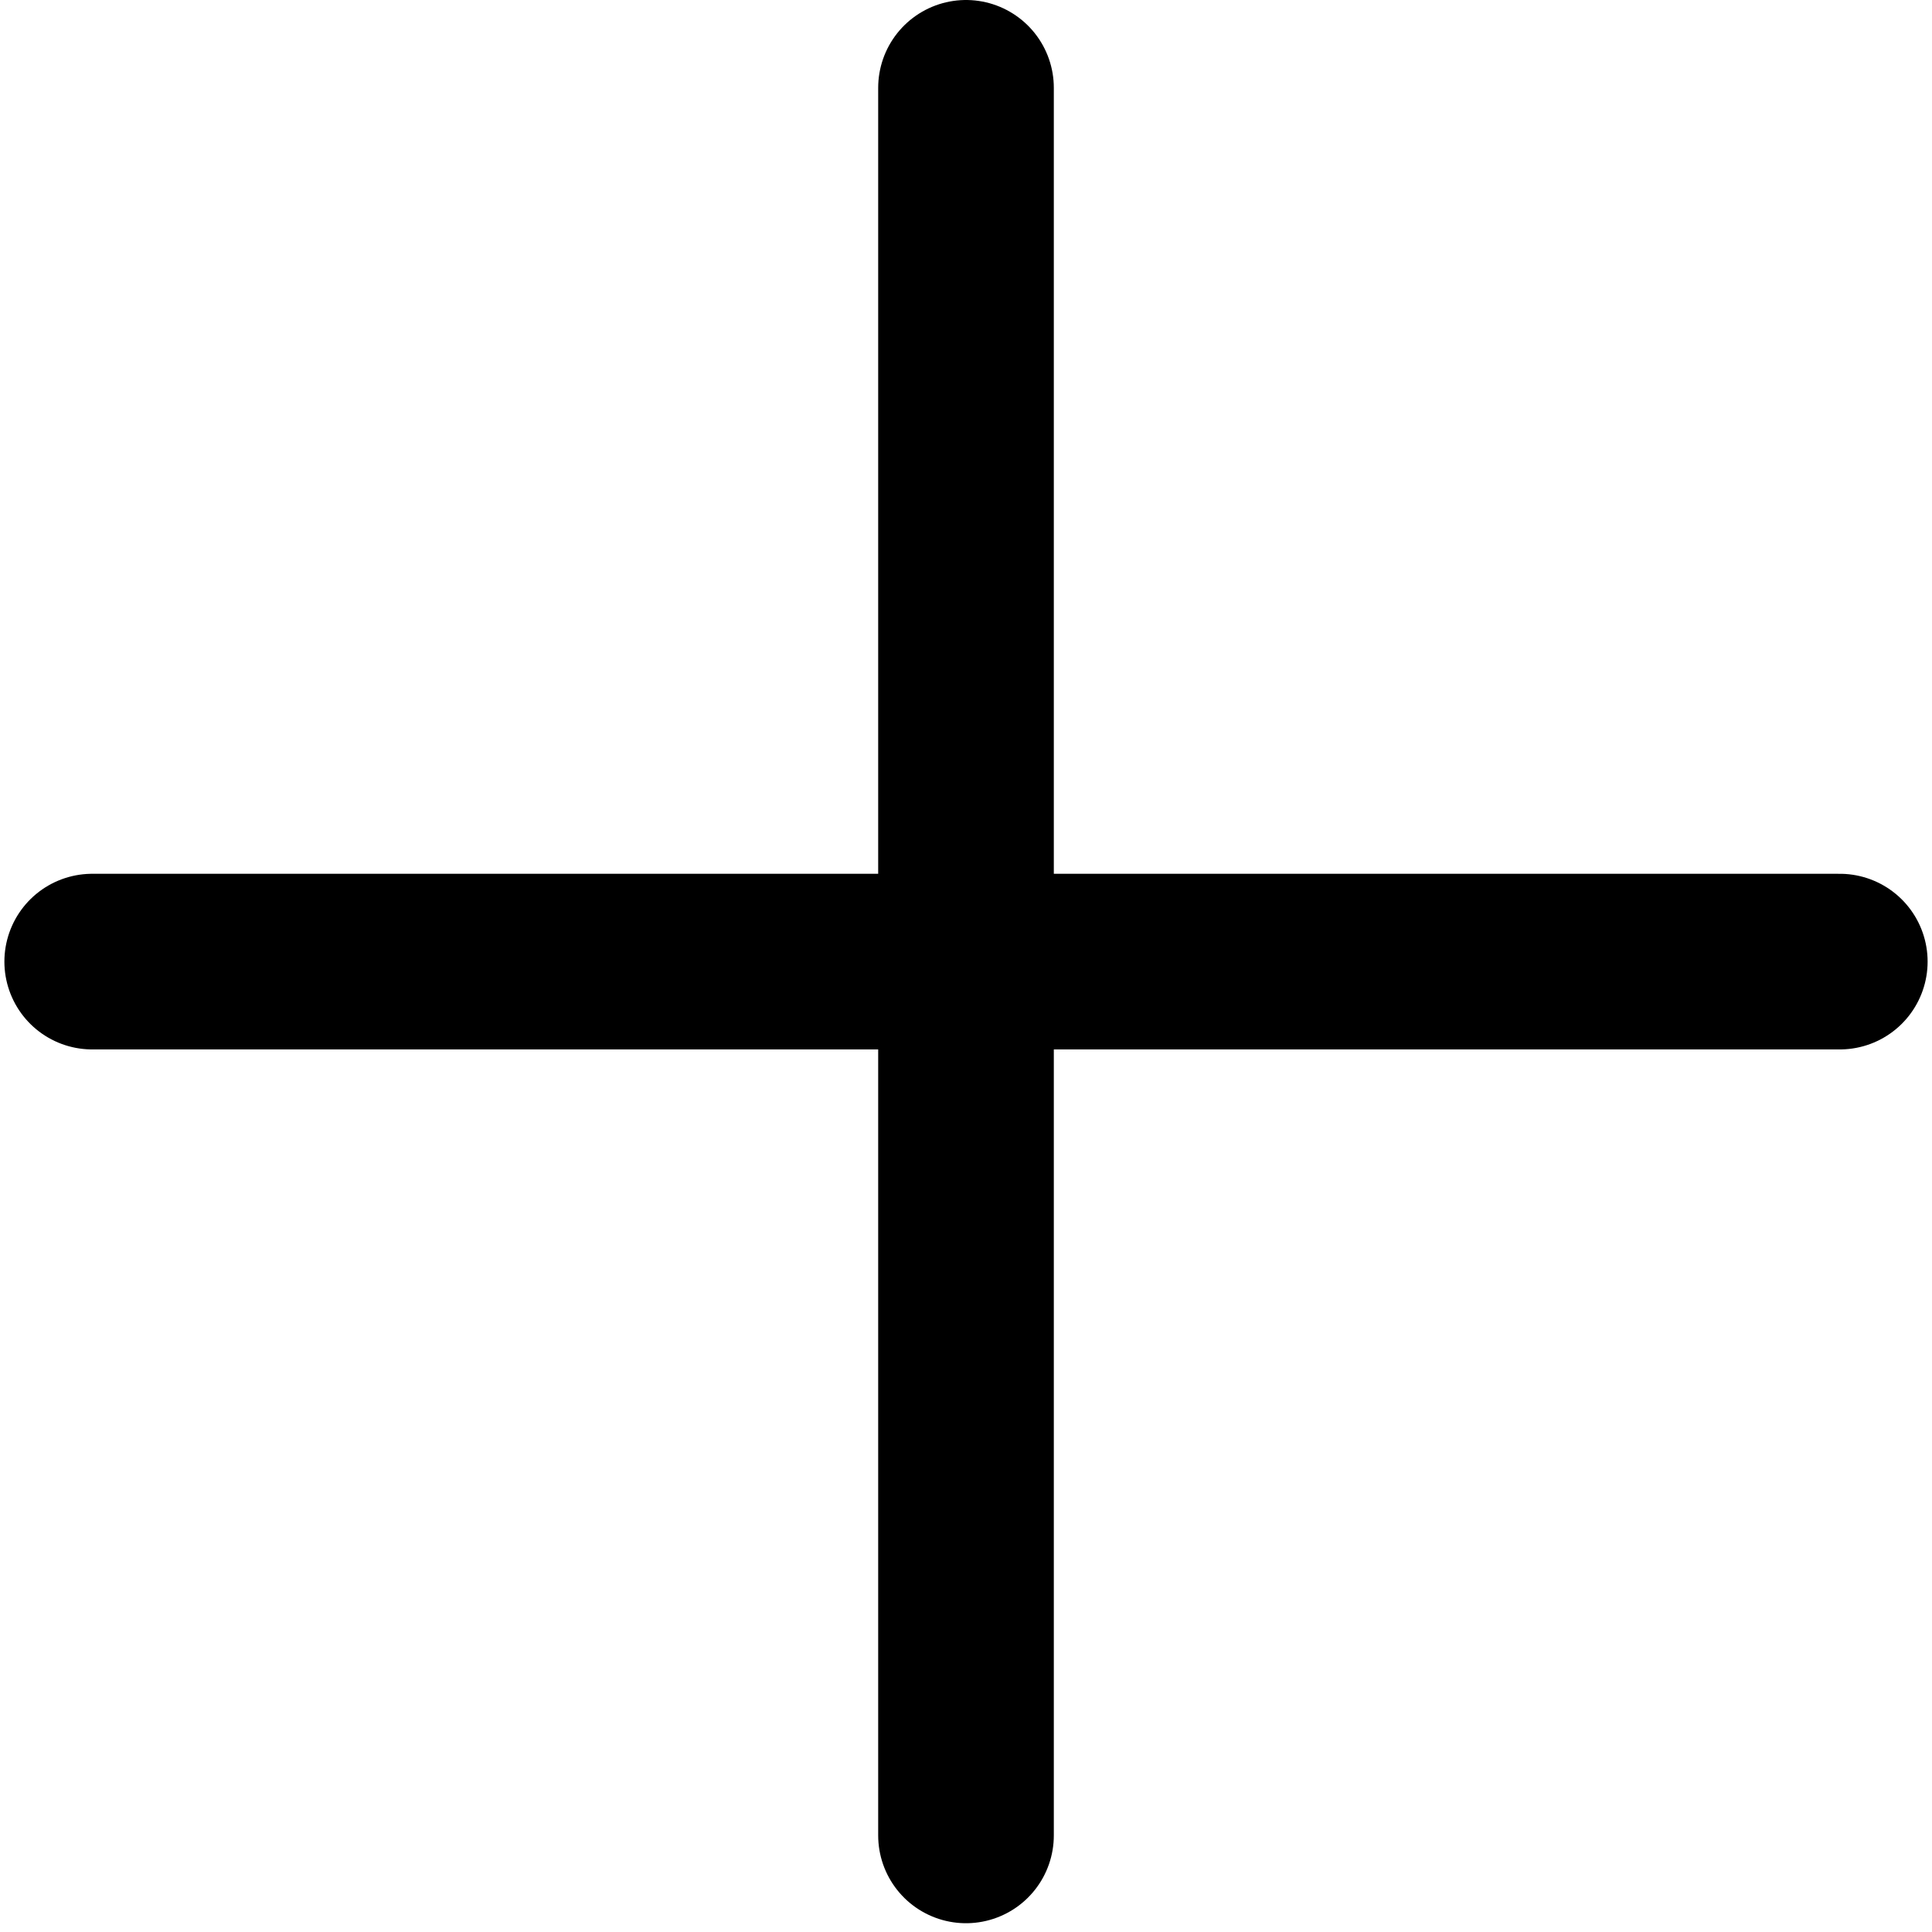
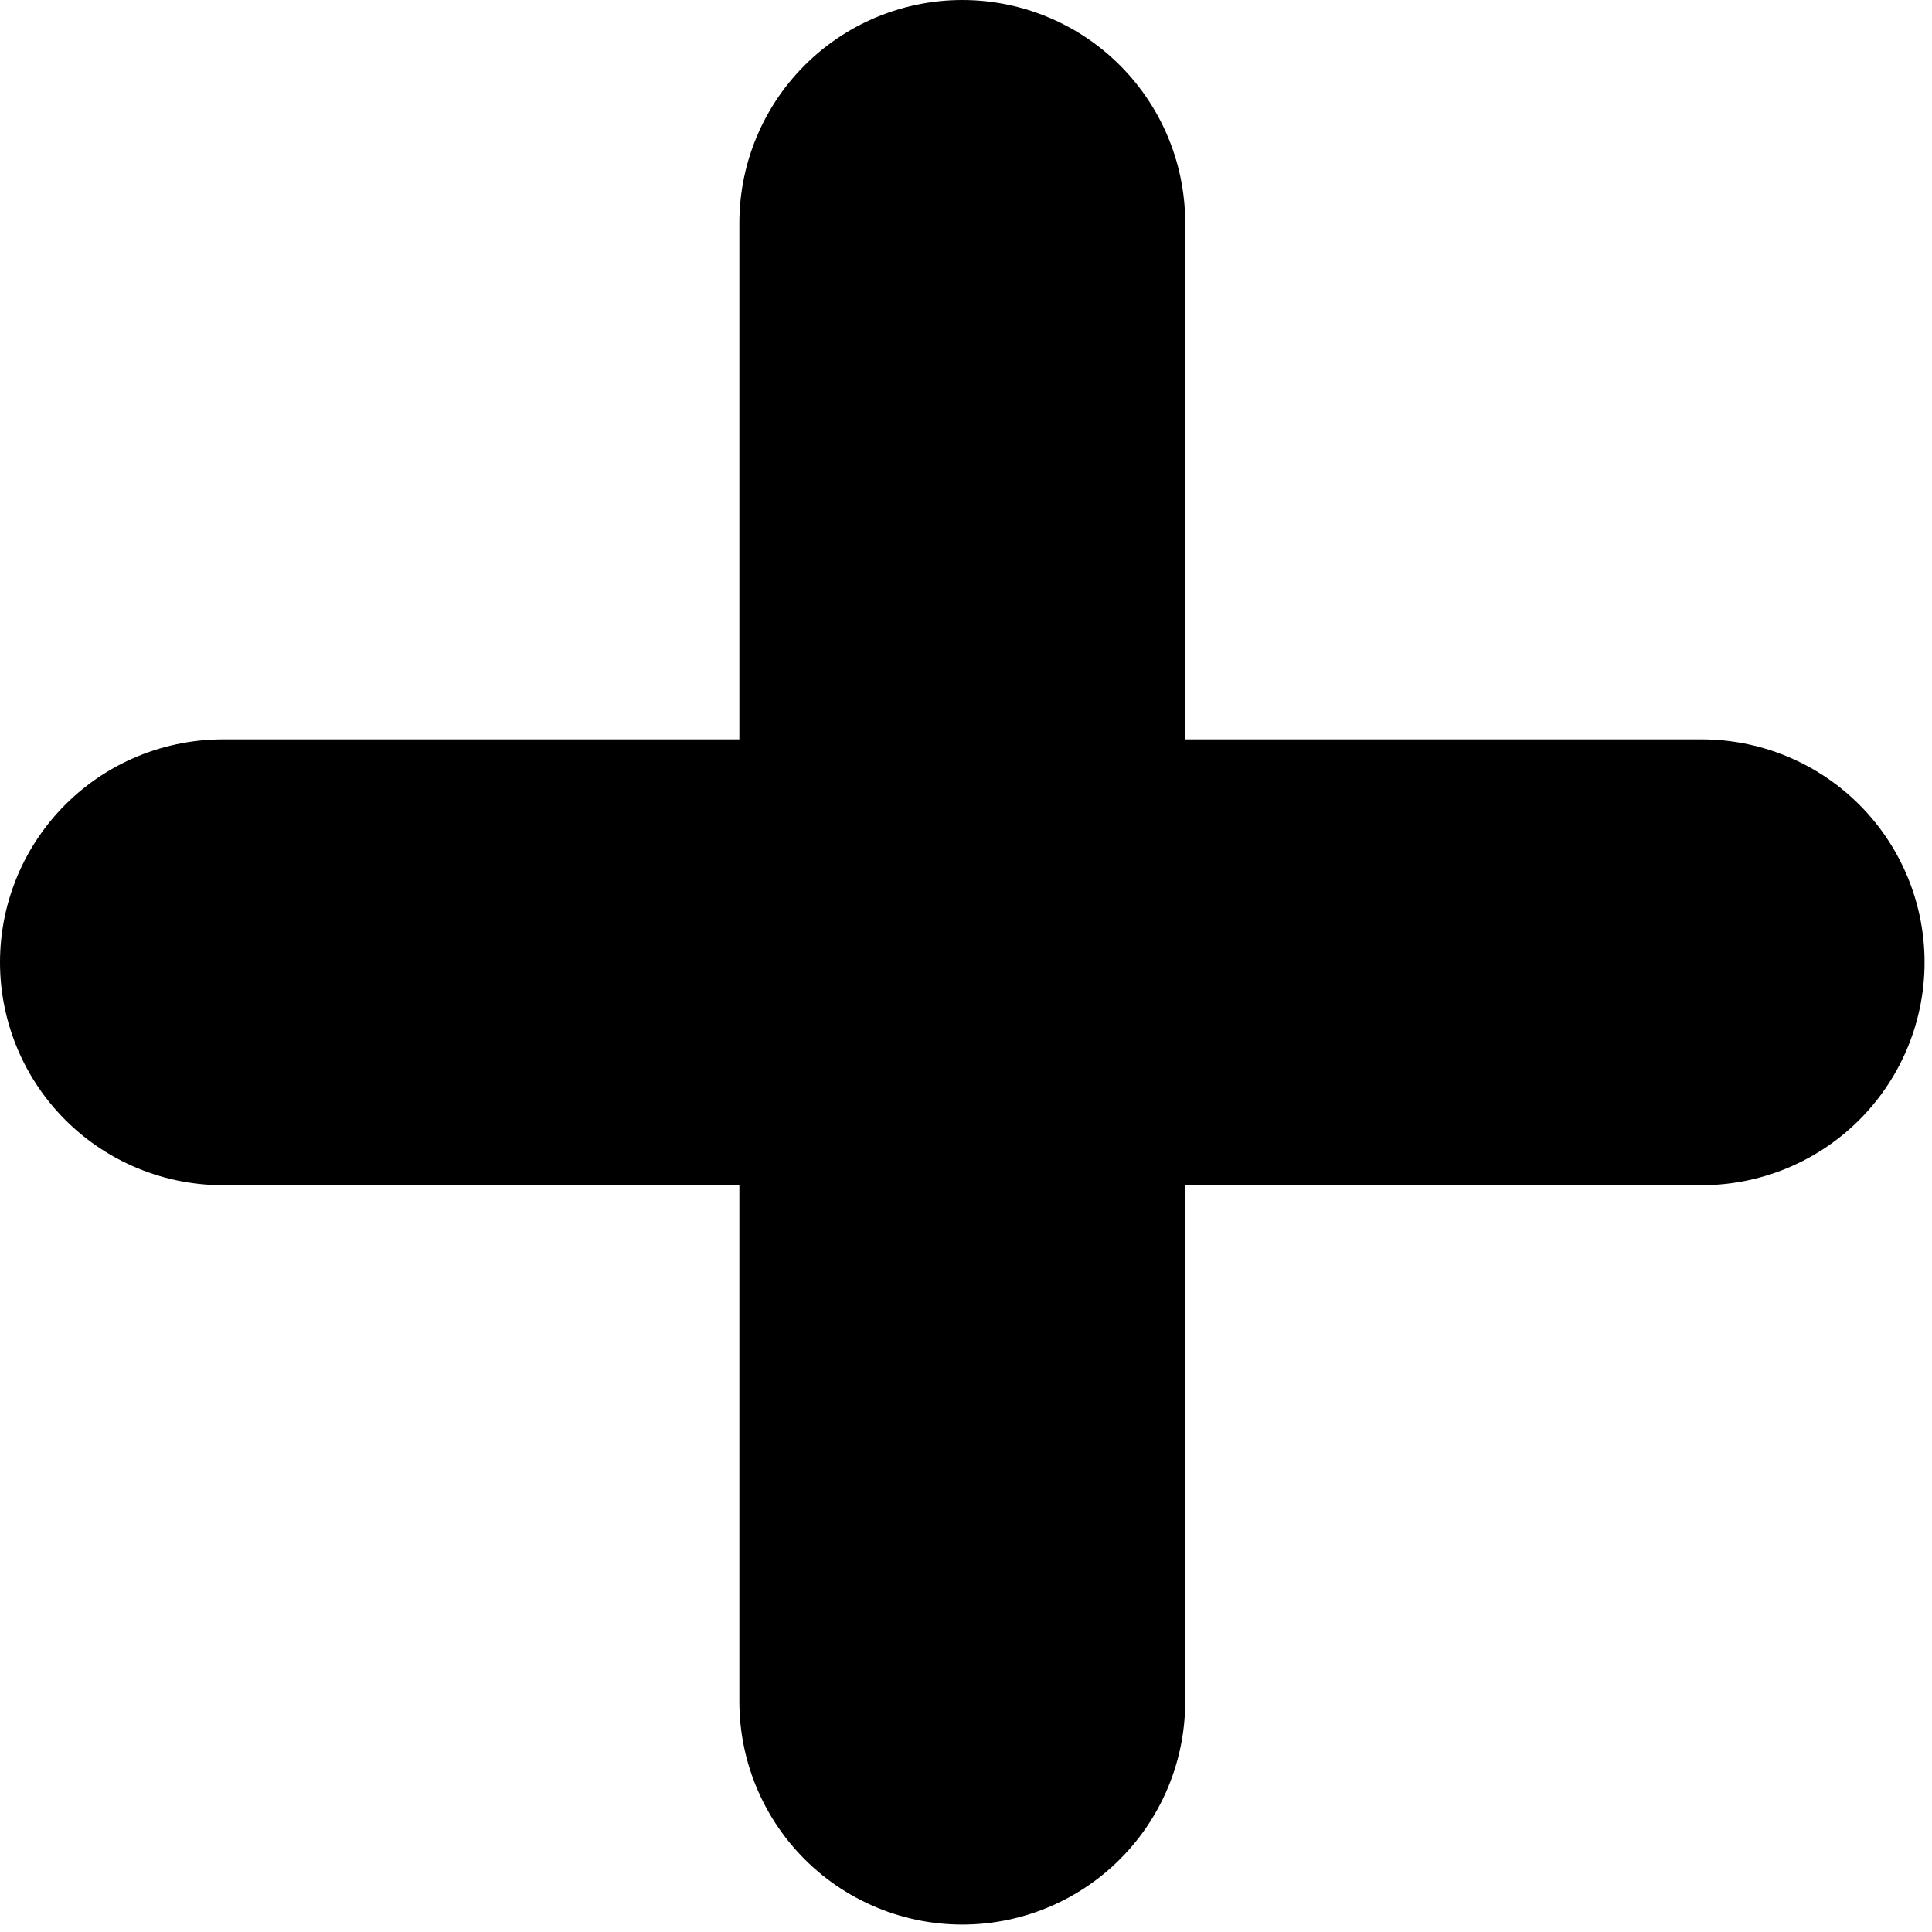
- <svg xmlns="http://www.w3.org/2000/svg" width="110" height="110" viewBox="0 0 110 110" fill="none">
-   <path d="M55 5V104.5M5.25 54.75H104.75" stroke="black" stroke-width="10" stroke-linecap="round" />
+ <svg xmlns="http://www.w3.org/2000/svg" width="130" height="130" viewBox="0 0 130 130" fill="none">
+   <path d="M64.75 15V114.5M15 64.75H114.5" stroke="black" stroke-width="30" stroke-linecap="round" />
</svg>
